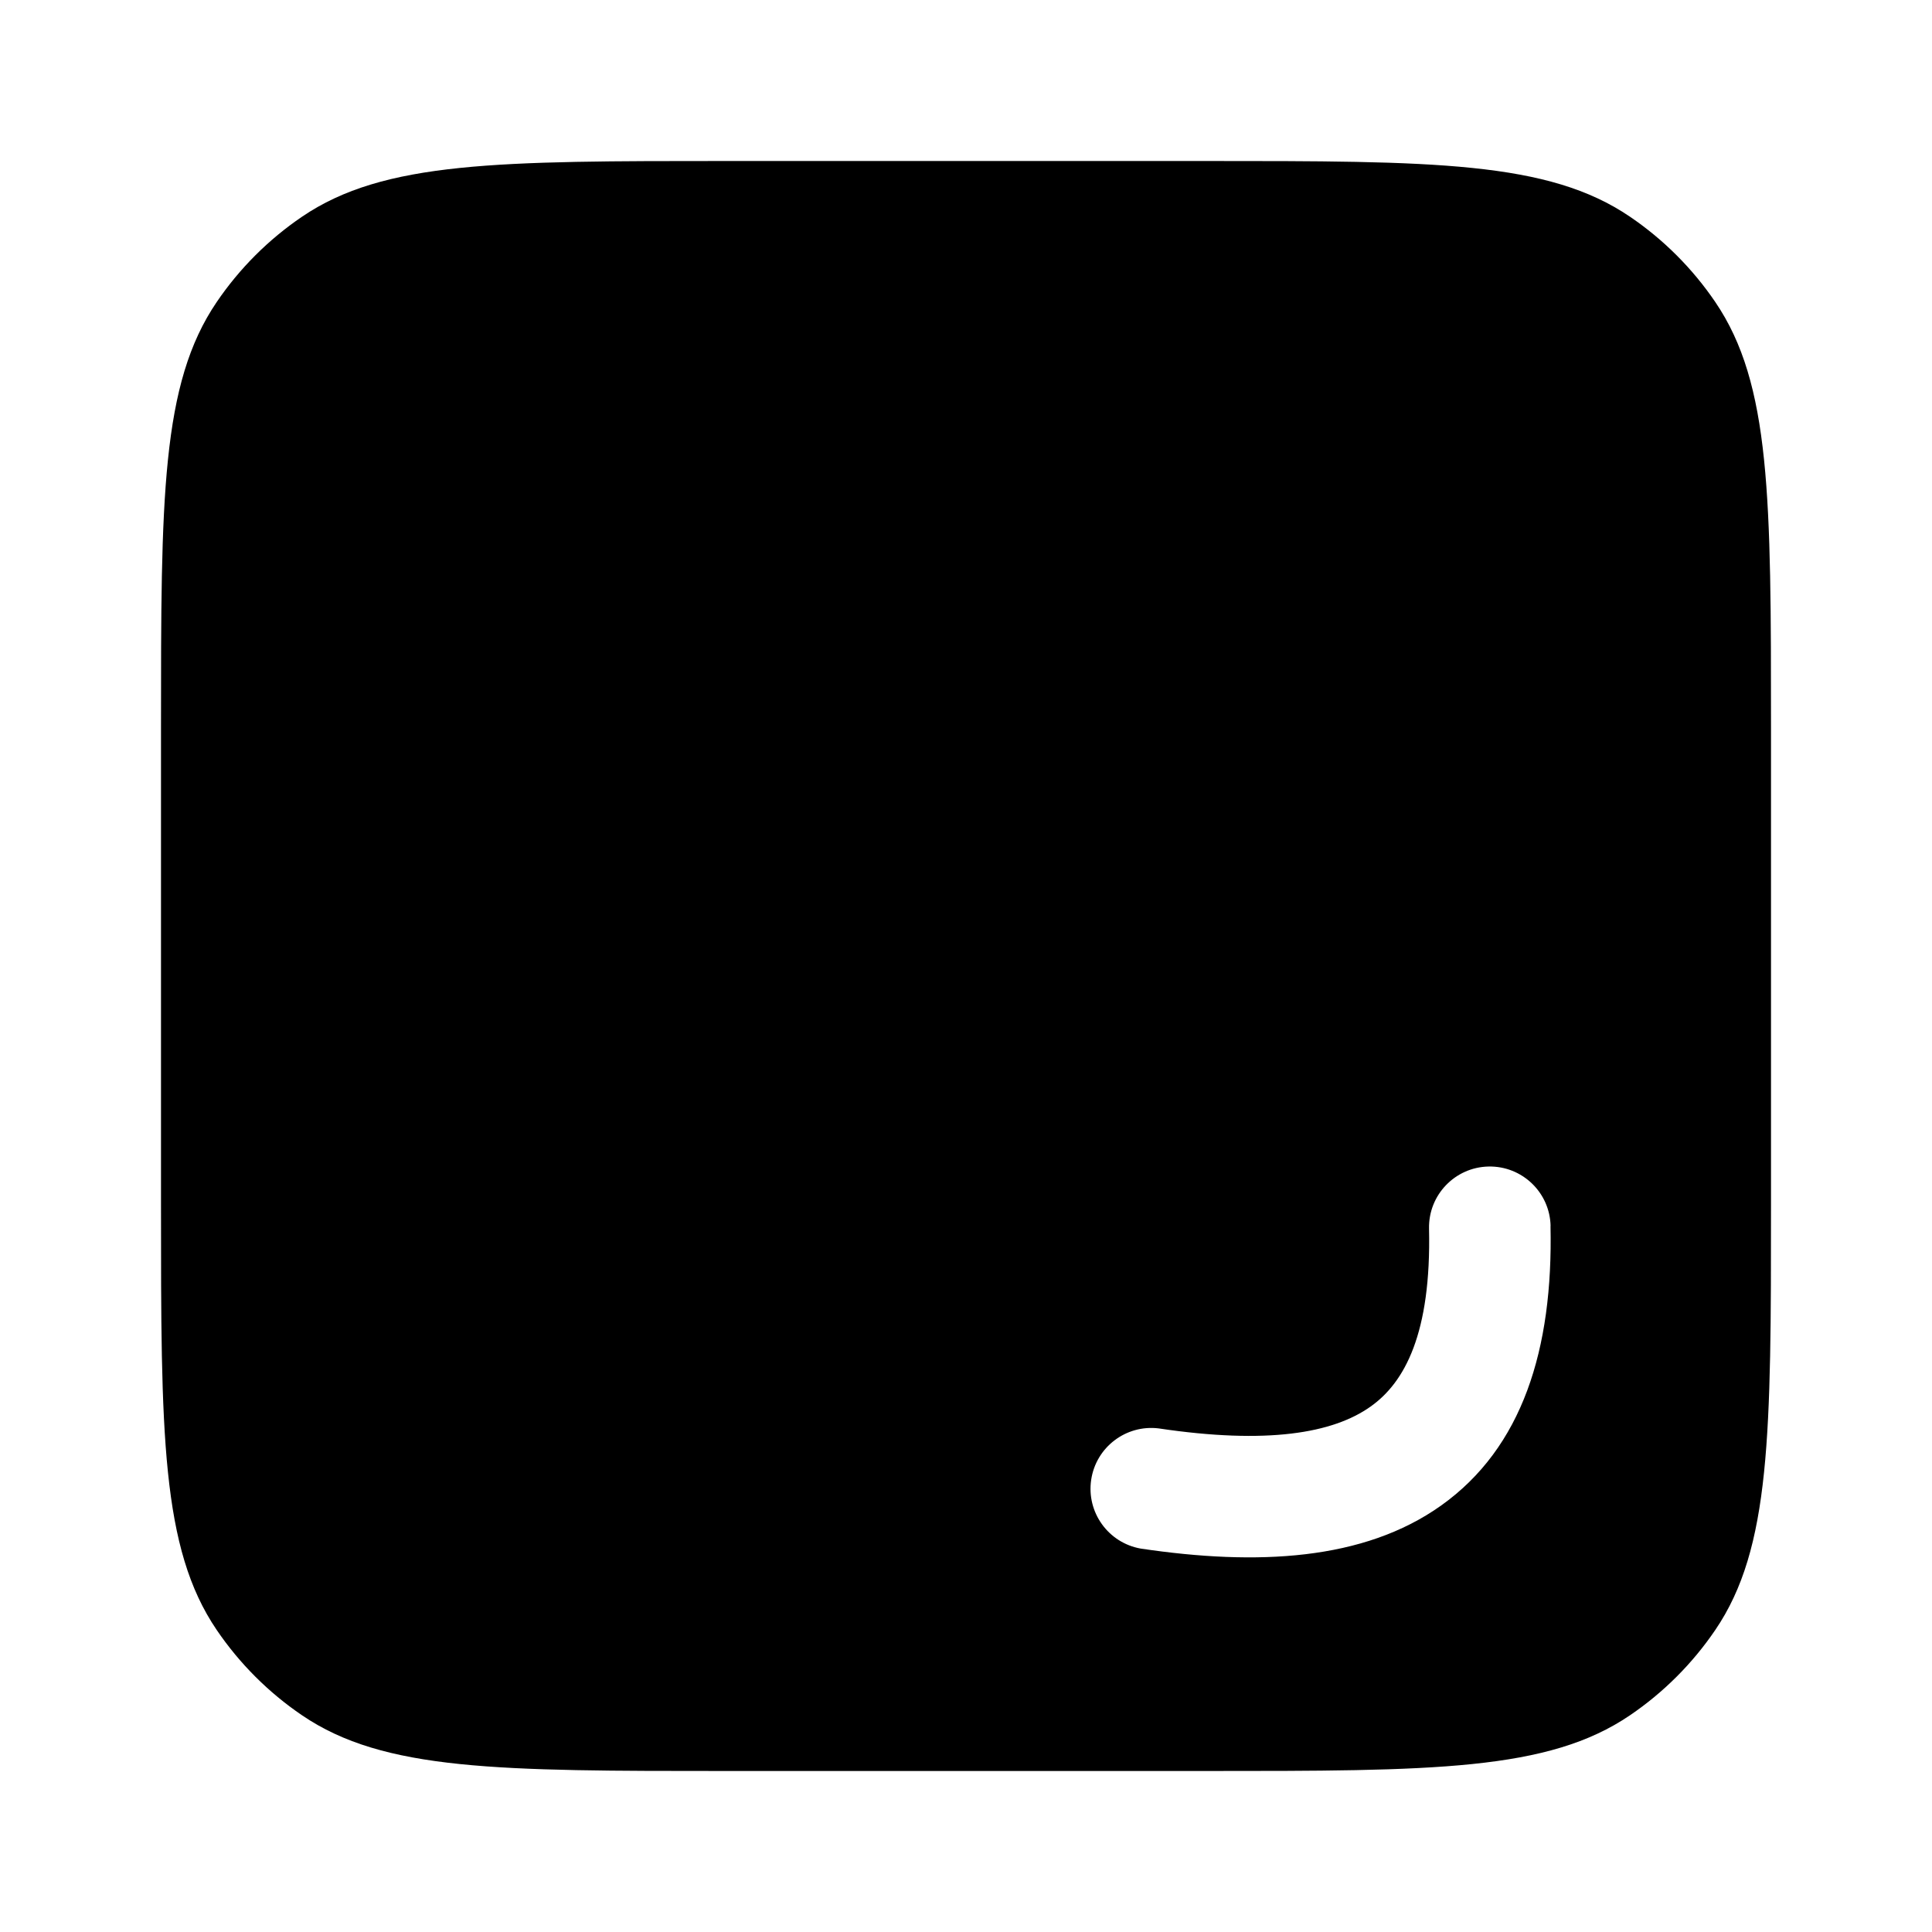
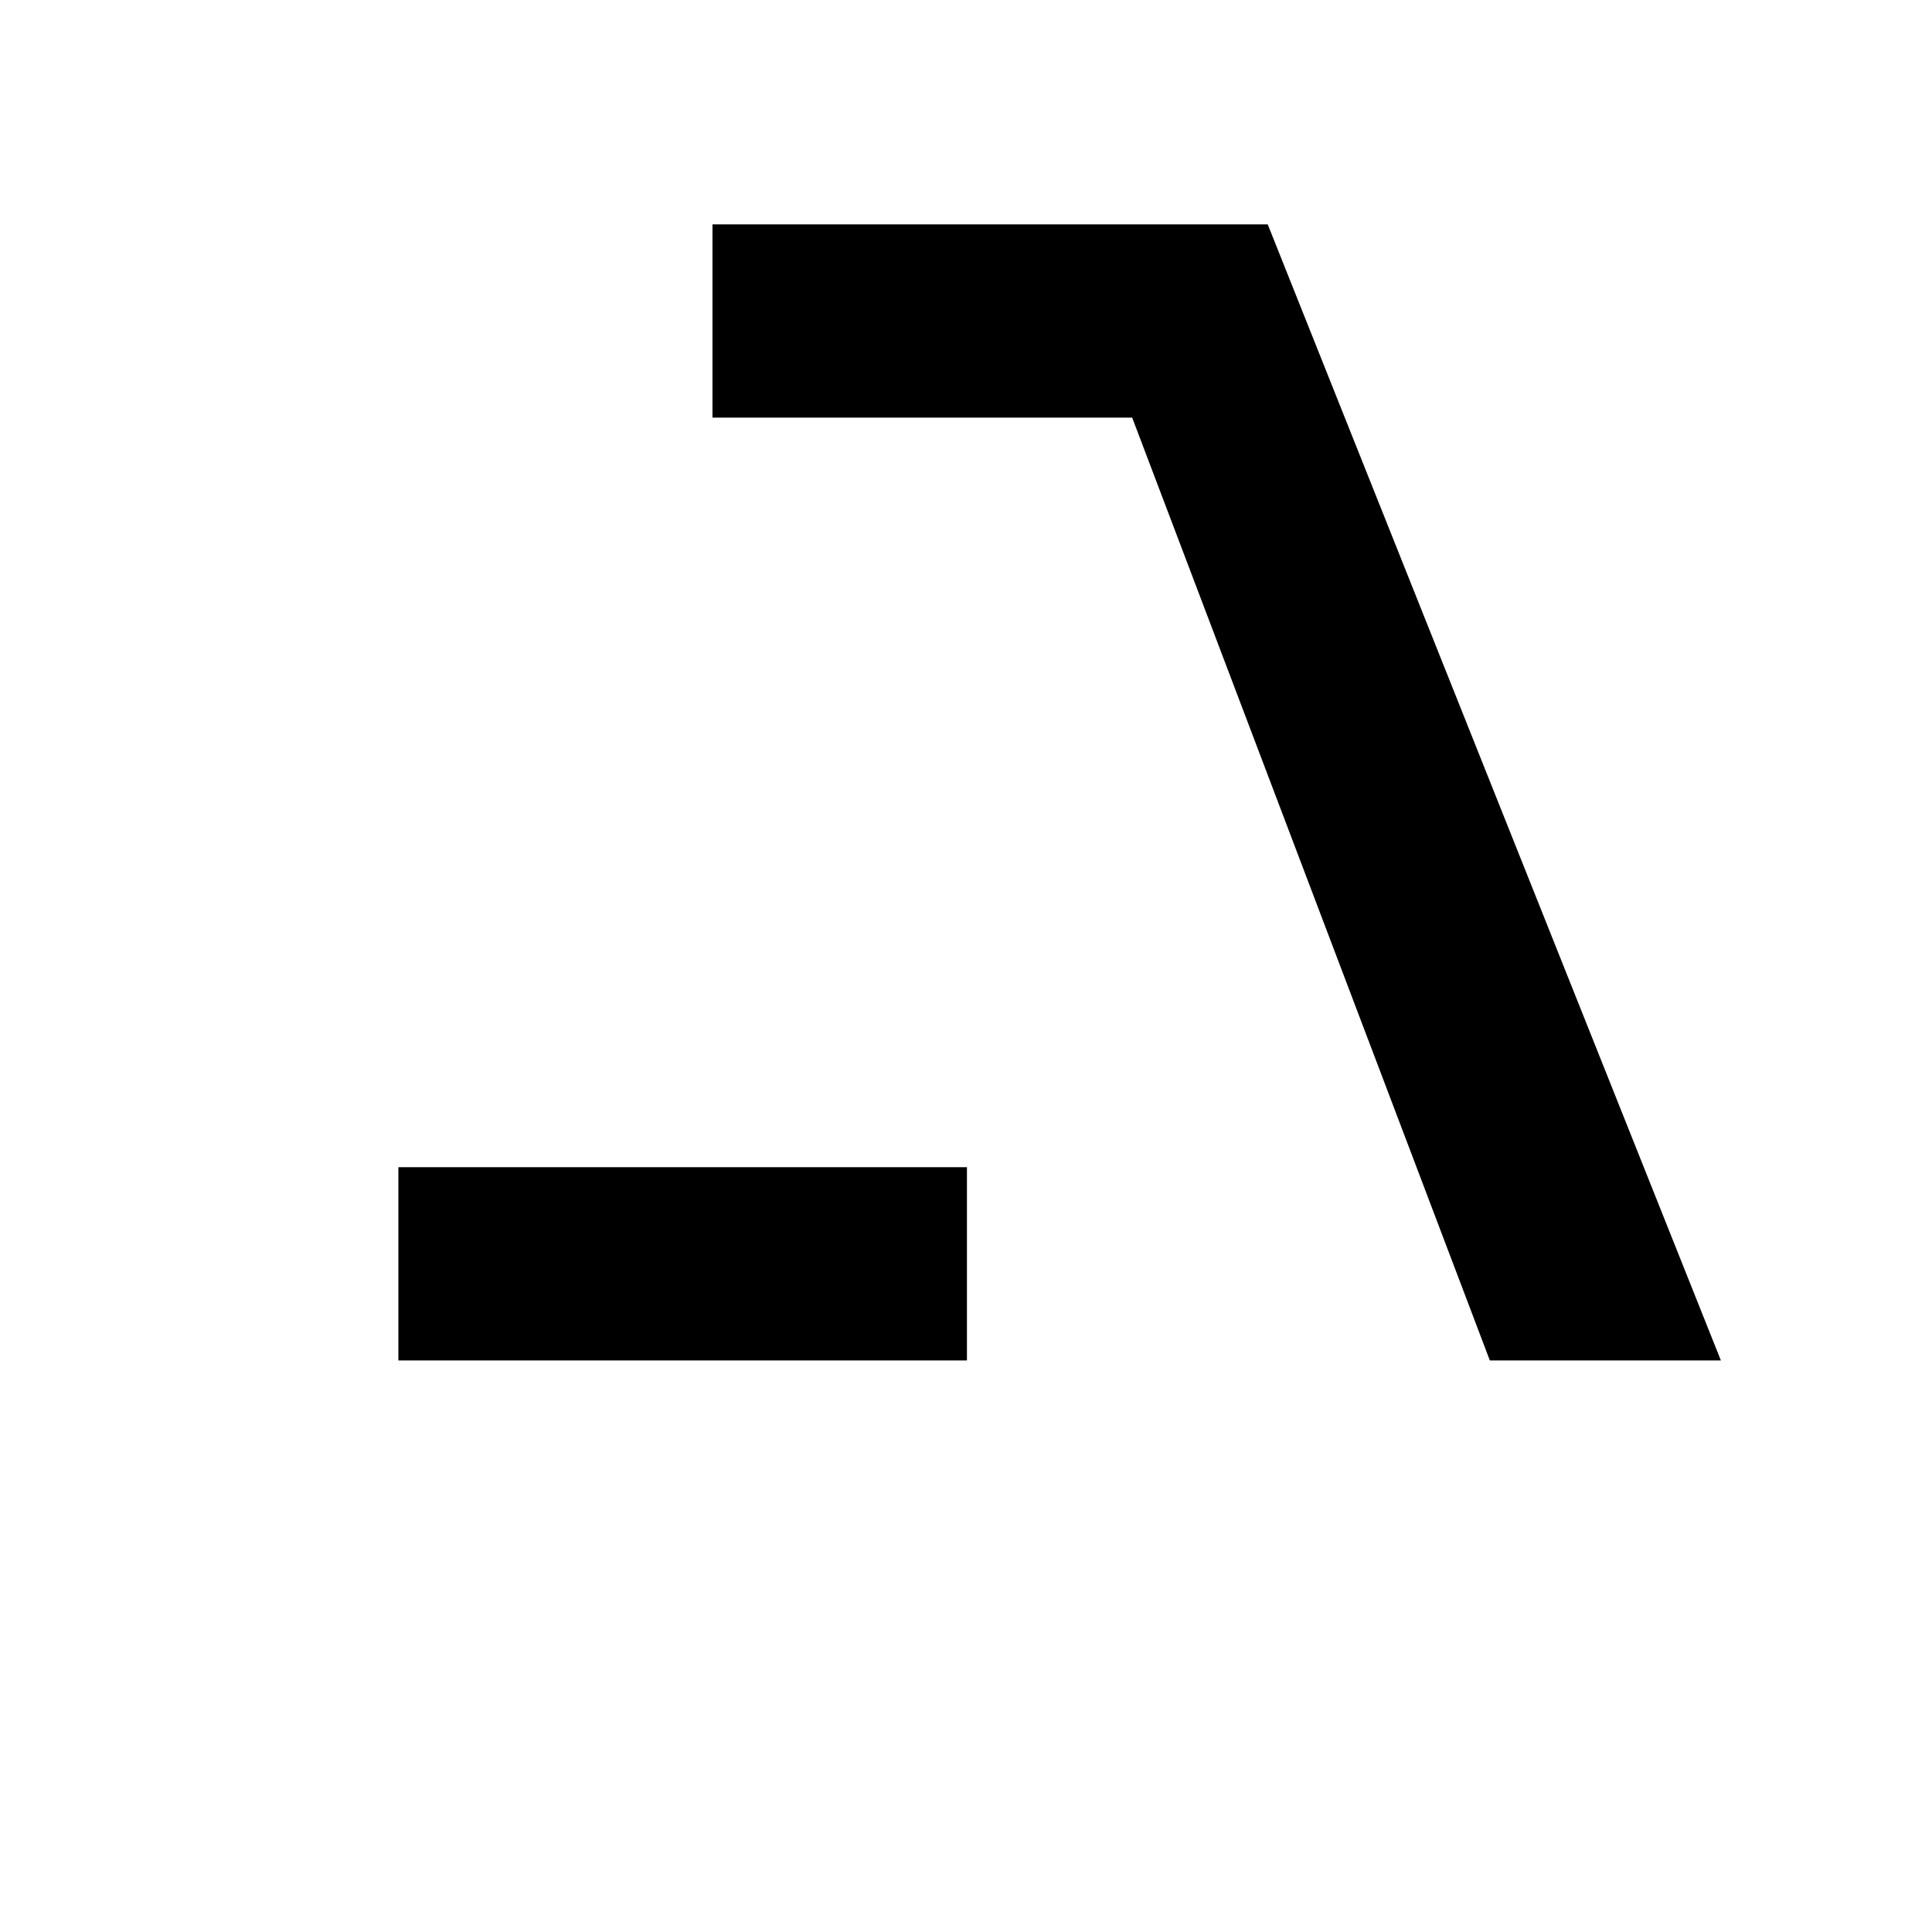
- <svg xmlns="http://www.w3.org/2000/svg" fill="currentColor" fill-rule="evenodd" height="1em" style="flex:none;line-height:1" viewBox="0 0 24 24" width="1em">
-   <path clip-rule="evenodd" d="M2.692 3.752C2 4.769 2 6.193 2 9.04v5.92c0 2.847 0 4.27.692 5.288a4 4 0 001.06 1.06C4.769 22 6.193 22 9.04 22h5.92c2.847 0 4.27 0 5.288-.692a4 4 0 001.06-1.06C22 19.231 22 17.807 22 14.96V9.04c0-2.847 0-4.27-.692-5.288a4 4 0 00-1.06-1.06C19.231 2 17.807 2 14.96 2H9.04c-2.847 0-4.27 0-5.288.692a4 4 0 00-1.06 1.06zm16.57 11.478a.755.755 0 10-1.51.032c.029 1.305-.304 1.912-.725 2.21-.468.334-1.288.473-2.635.272a.755.755 0 00-.222 1.493c1.445.215 2.769.15 3.731-.534 1.01-.718 1.393-1.94 1.36-3.473z" />
+ <svg xmlns="http://www.w3.org/2000/svg" width="24" height="24" viewBox="0 0 80 80" fill="none">
+   <path d="M52.494 9.291H29.502V17.293H46.881L61.691 56.333H71.258L52.494 9.291Z" fill="currentColor" />
+   <path d="M40.039 48.331H16.496V56.333H40.039V48.331Z" fill="currentColor" />
</svg>
